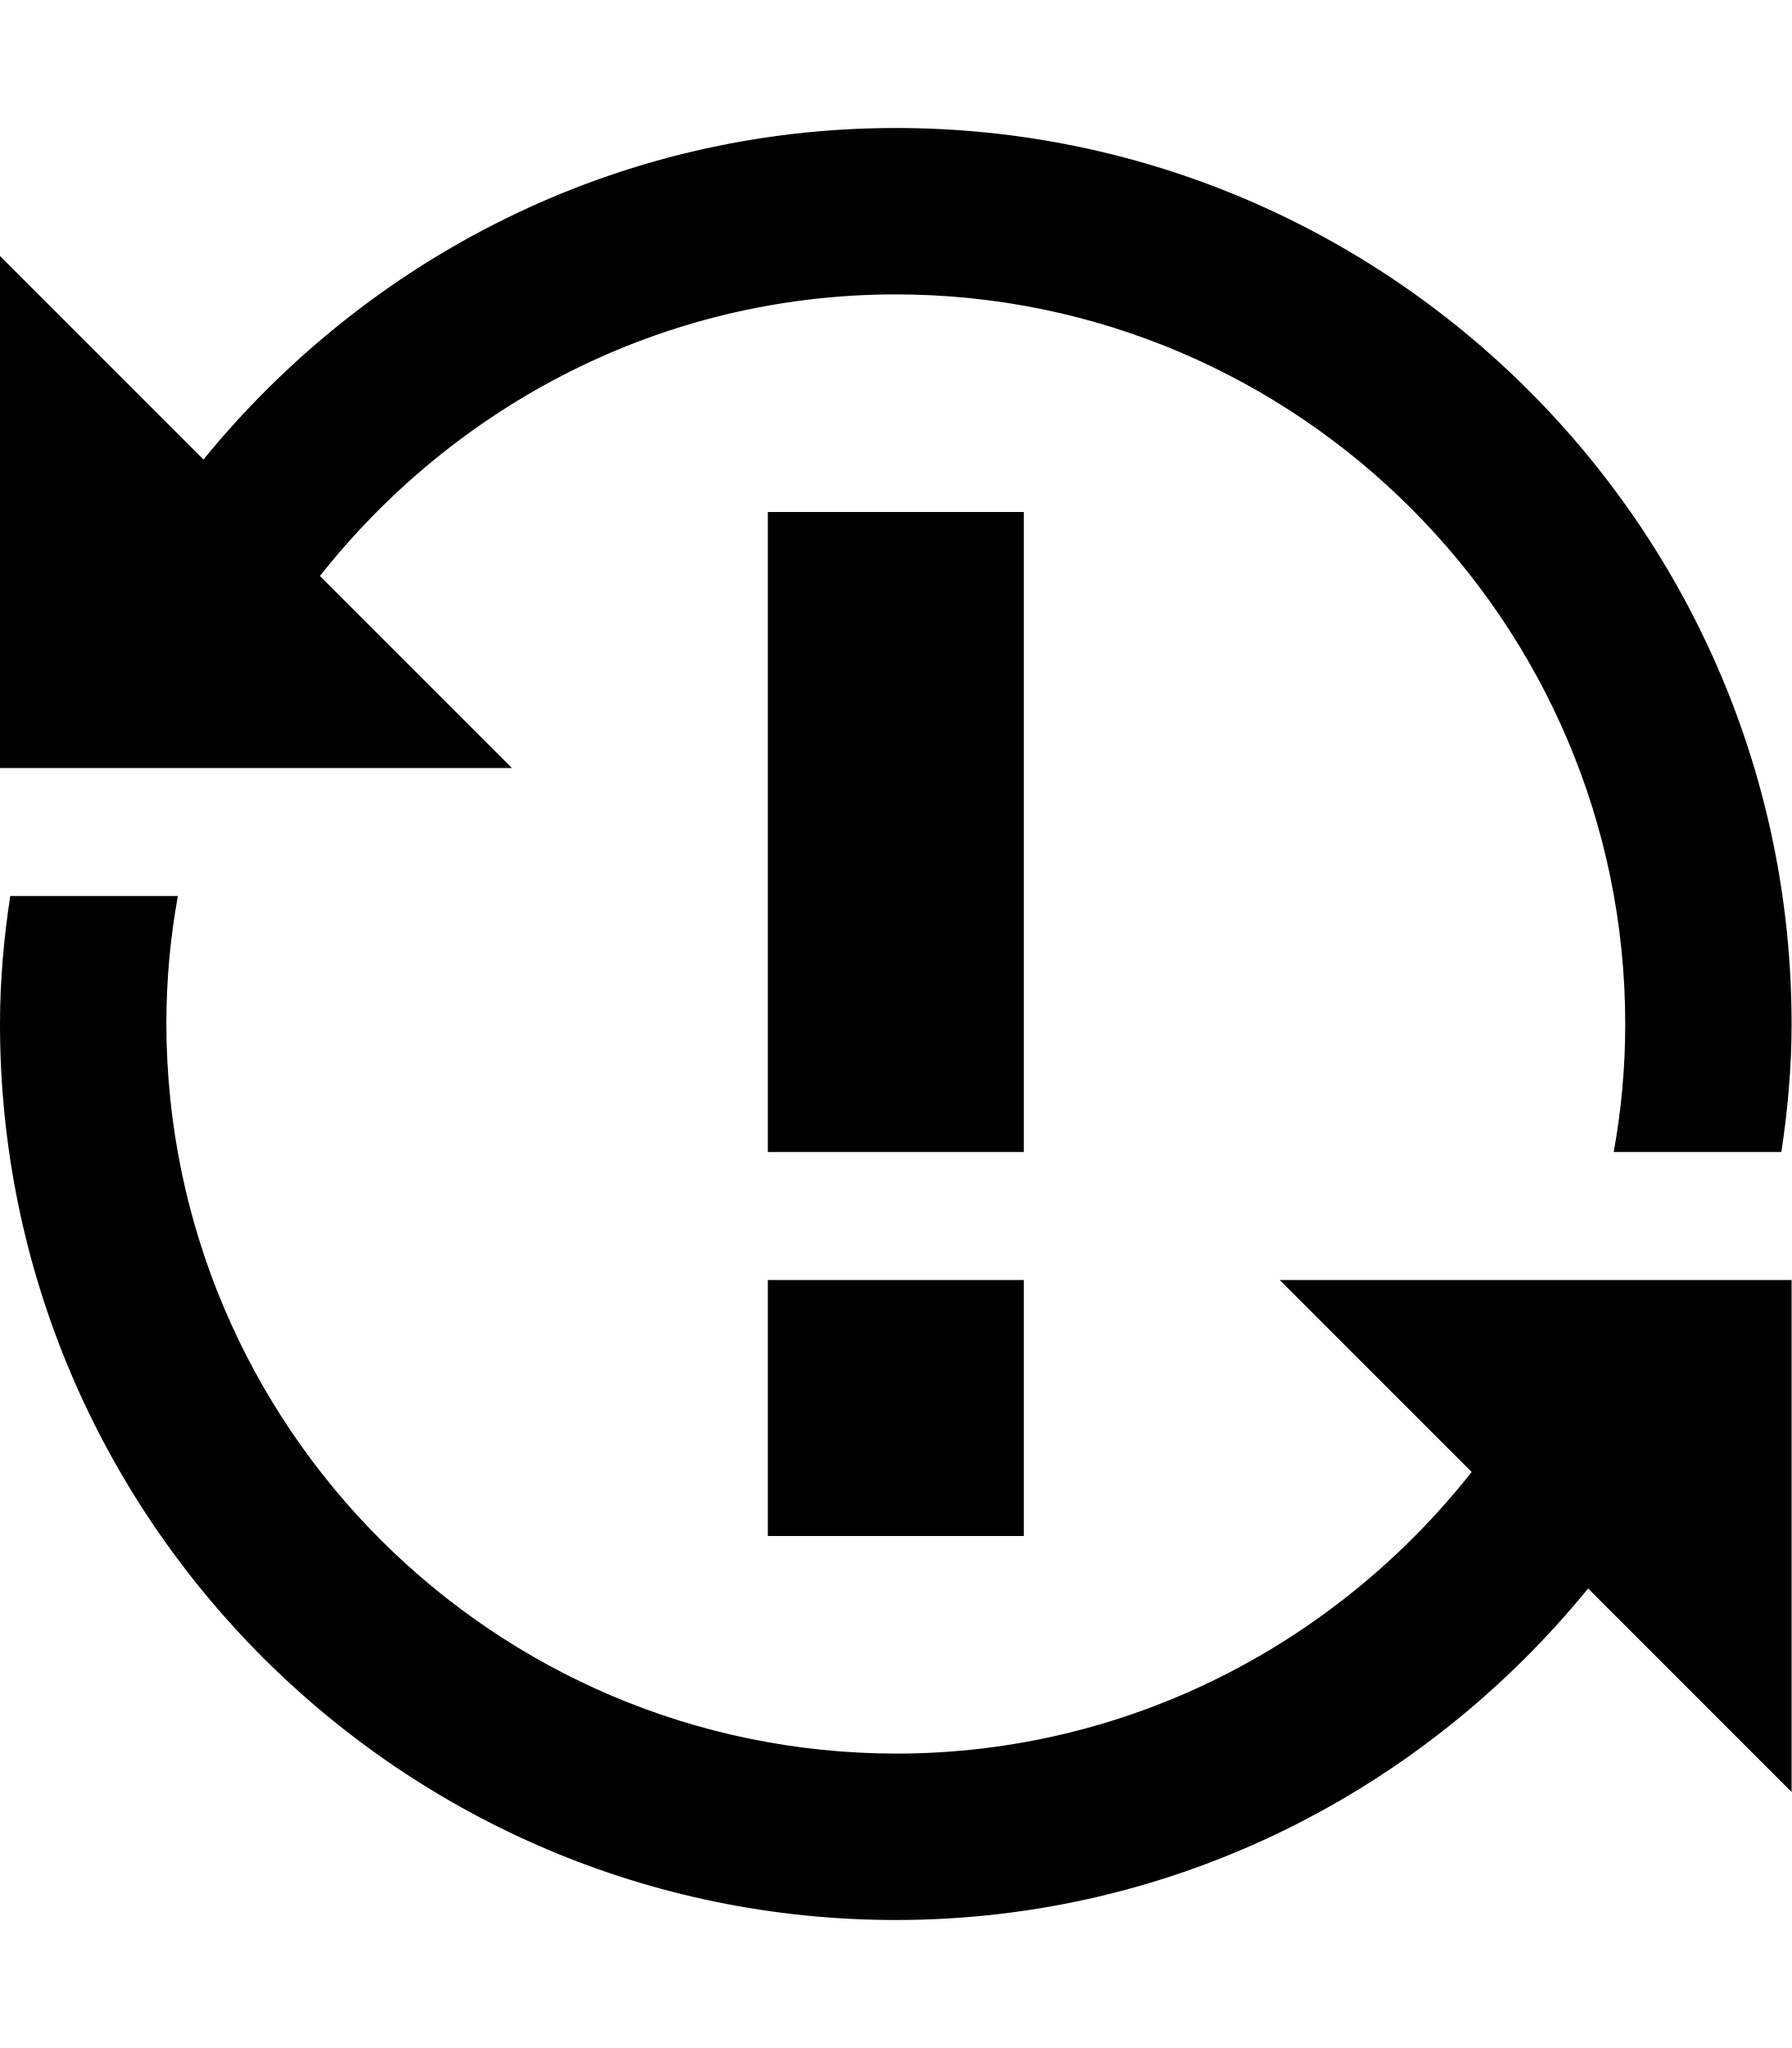
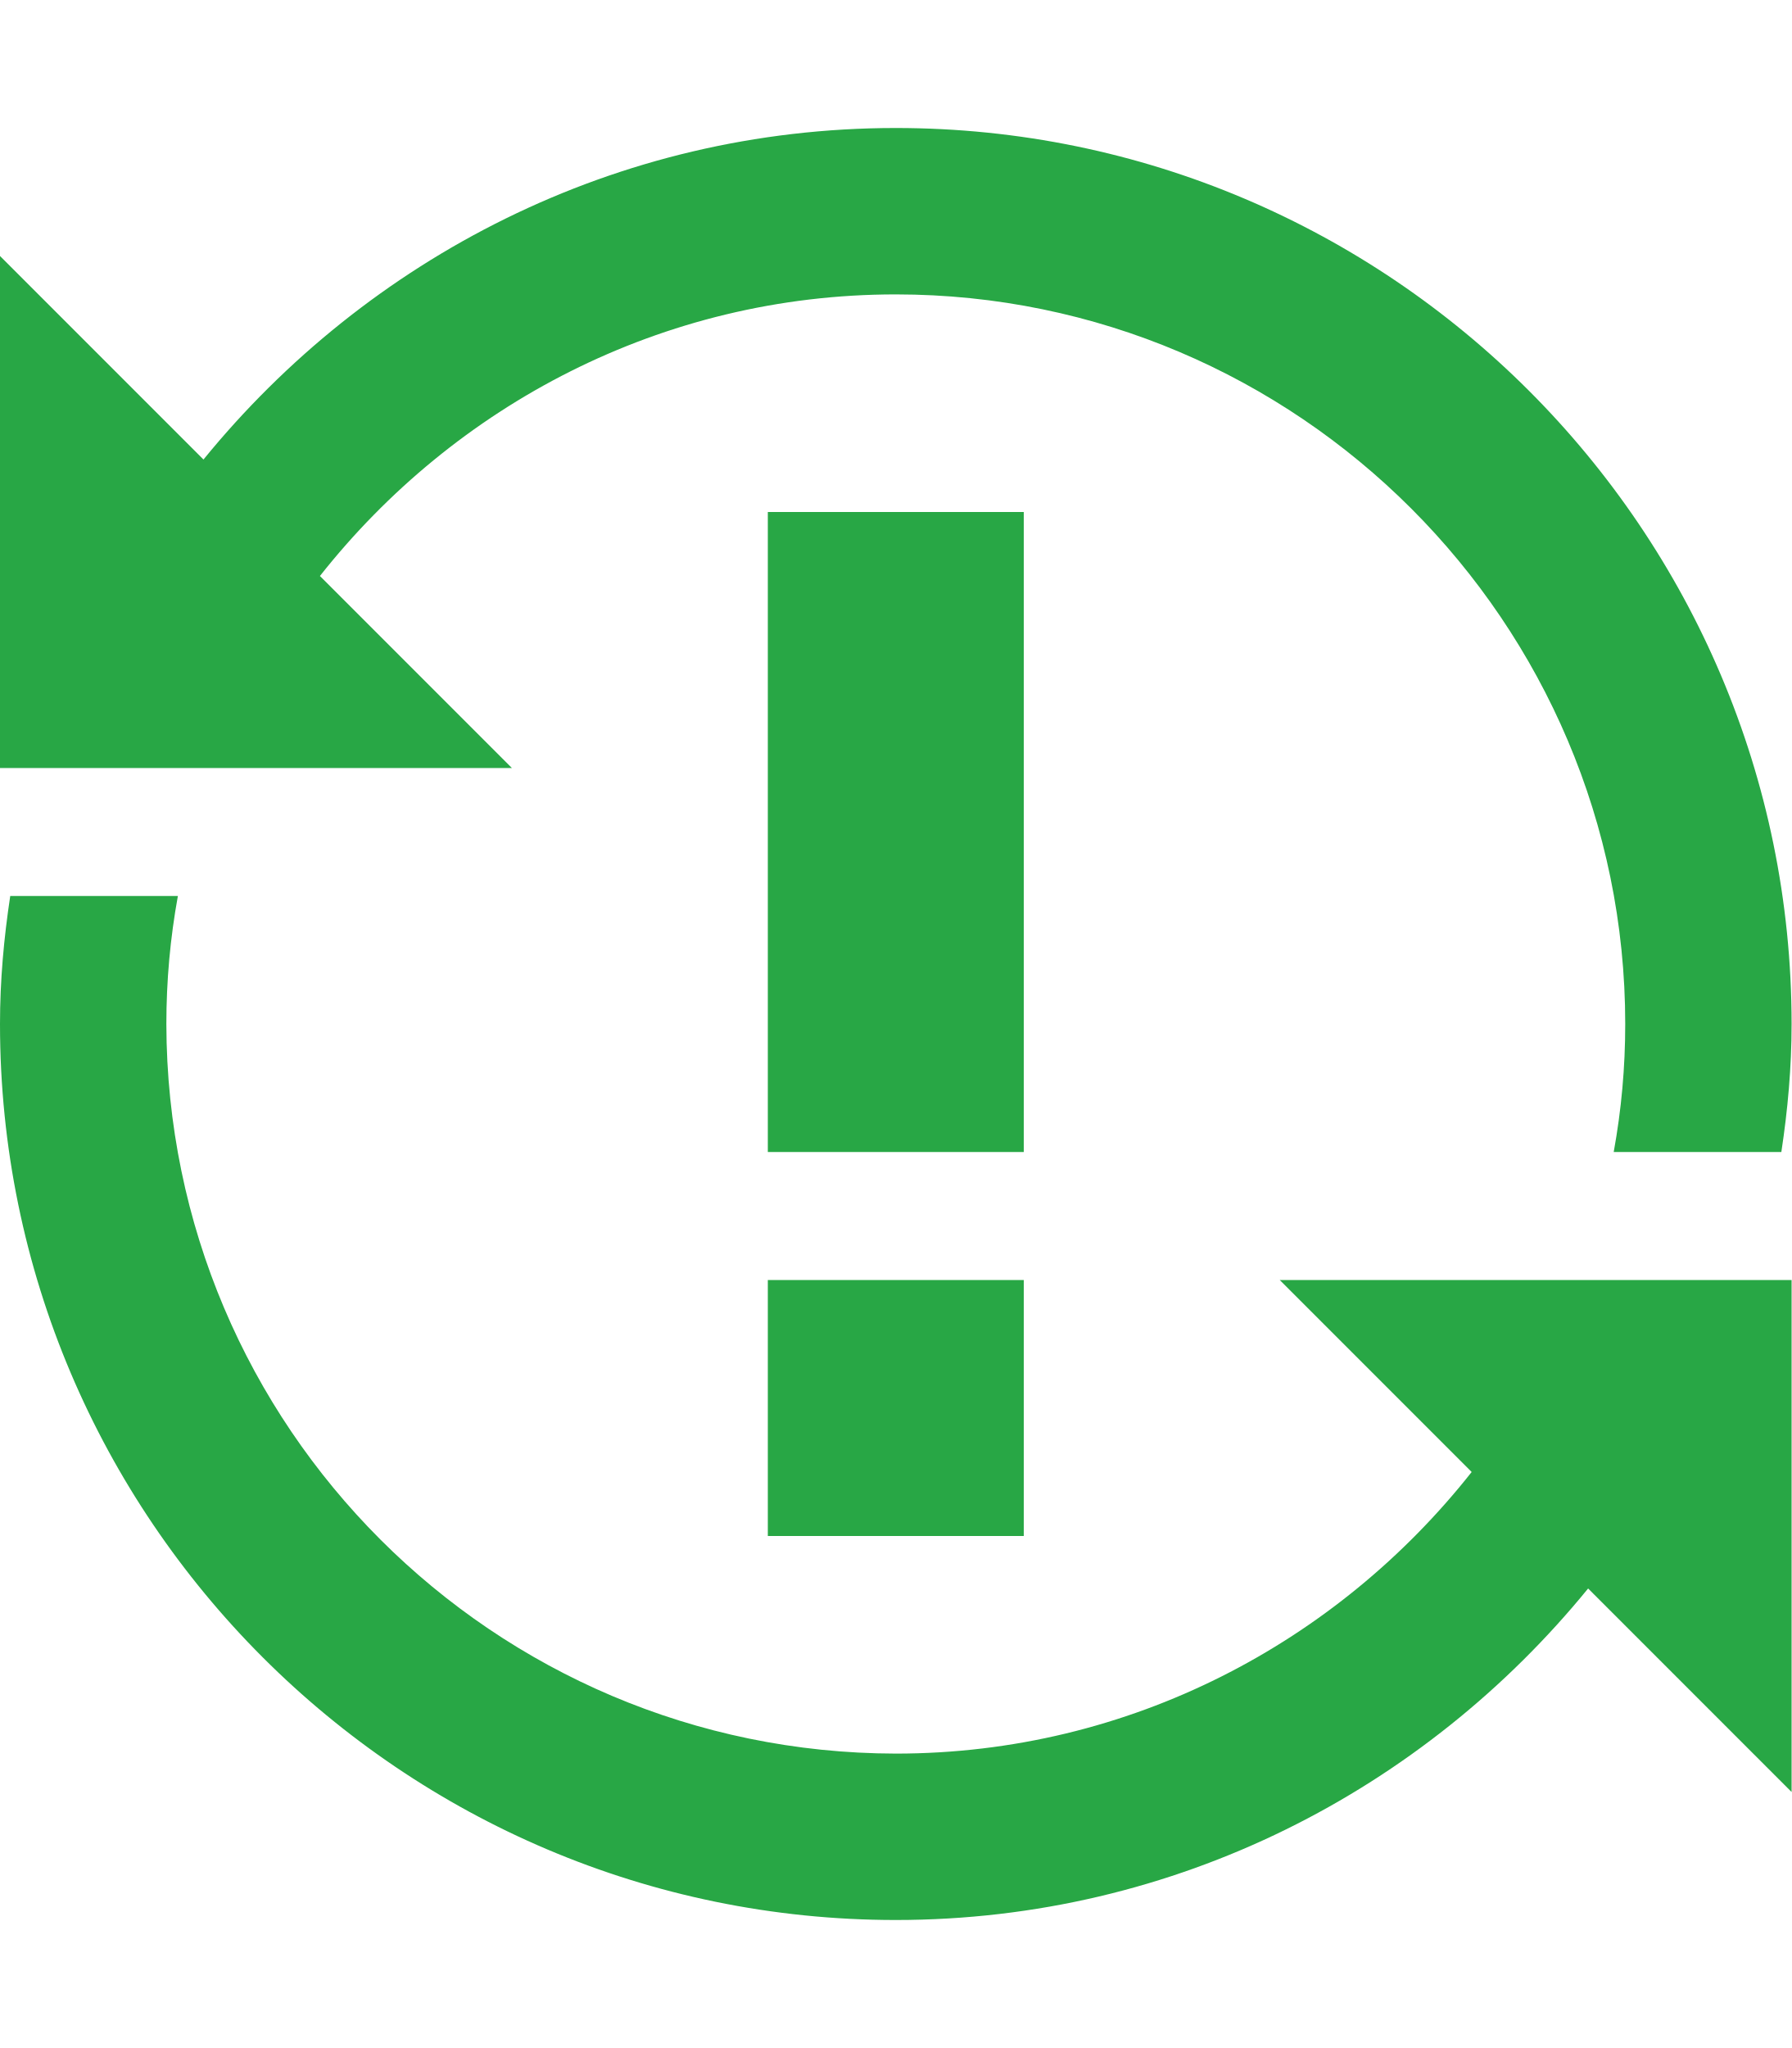
<svg xmlns="http://www.w3.org/2000/svg" width="14" height="16" viewBox="0 0 14 16">
-   <path fill-rule="evenodd" d="M8 9H6V4h2v5zm-2 3h2v-2H6v2zm6.33-2H10l1.5 1.5c-1.05 1.33-2.67 2.2-4.5 2.2A5.71 5.71 0 0 1 1.3 8c0-.34.03-.67.09-1H.08C.03 7.33 0 7.66 0 8c0 3.86 3.14 7 7 7 2.19 0 4.13-1.02 5.41-2.59L14 14v-4h-1.67zM1.67 6H4L2.5 4.5C3.55 3.17 5.17 2.3 7 2.3c3.14 0 5.7 2.56 5.7 5.7 0 .34-.03.67-.09 1h1.31c.05-.33.08-.66.08-1 0-3.86-3.14-7-7-7-2.19 0-4.13 1.02-5.41 2.59L0 2v4h1.67z" />
+   <path fill="#28a745" fill-rule="evenodd" d="M8 9H6V4h2v5zm-2 3h2v-2H6v2zm6.33-2H10l1.5 1.5c-1.05 1.33-2.67 2.2-4.5 2.2A5.71 5.71 0 0 1 1.3 8c0-.34.03-.67.09-1H.08C.03 7.33 0 7.66 0 8c0 3.86 3.14 7 7 7 2.19 0 4.13-1.02 5.41-2.59L14 14v-4h-1.67zM1.67 6H4L2.5 4.5C3.55 3.17 5.17 2.3 7 2.3c3.14 0 5.7 2.56 5.7 5.7 0 .34-.03.67-.09 1h1.31c.05-.33.08-.66.08-1 0-3.86-3.14-7-7-7-2.19 0-4.13 1.02-5.41 2.59L0 2v4h1.67z" />
</svg>
